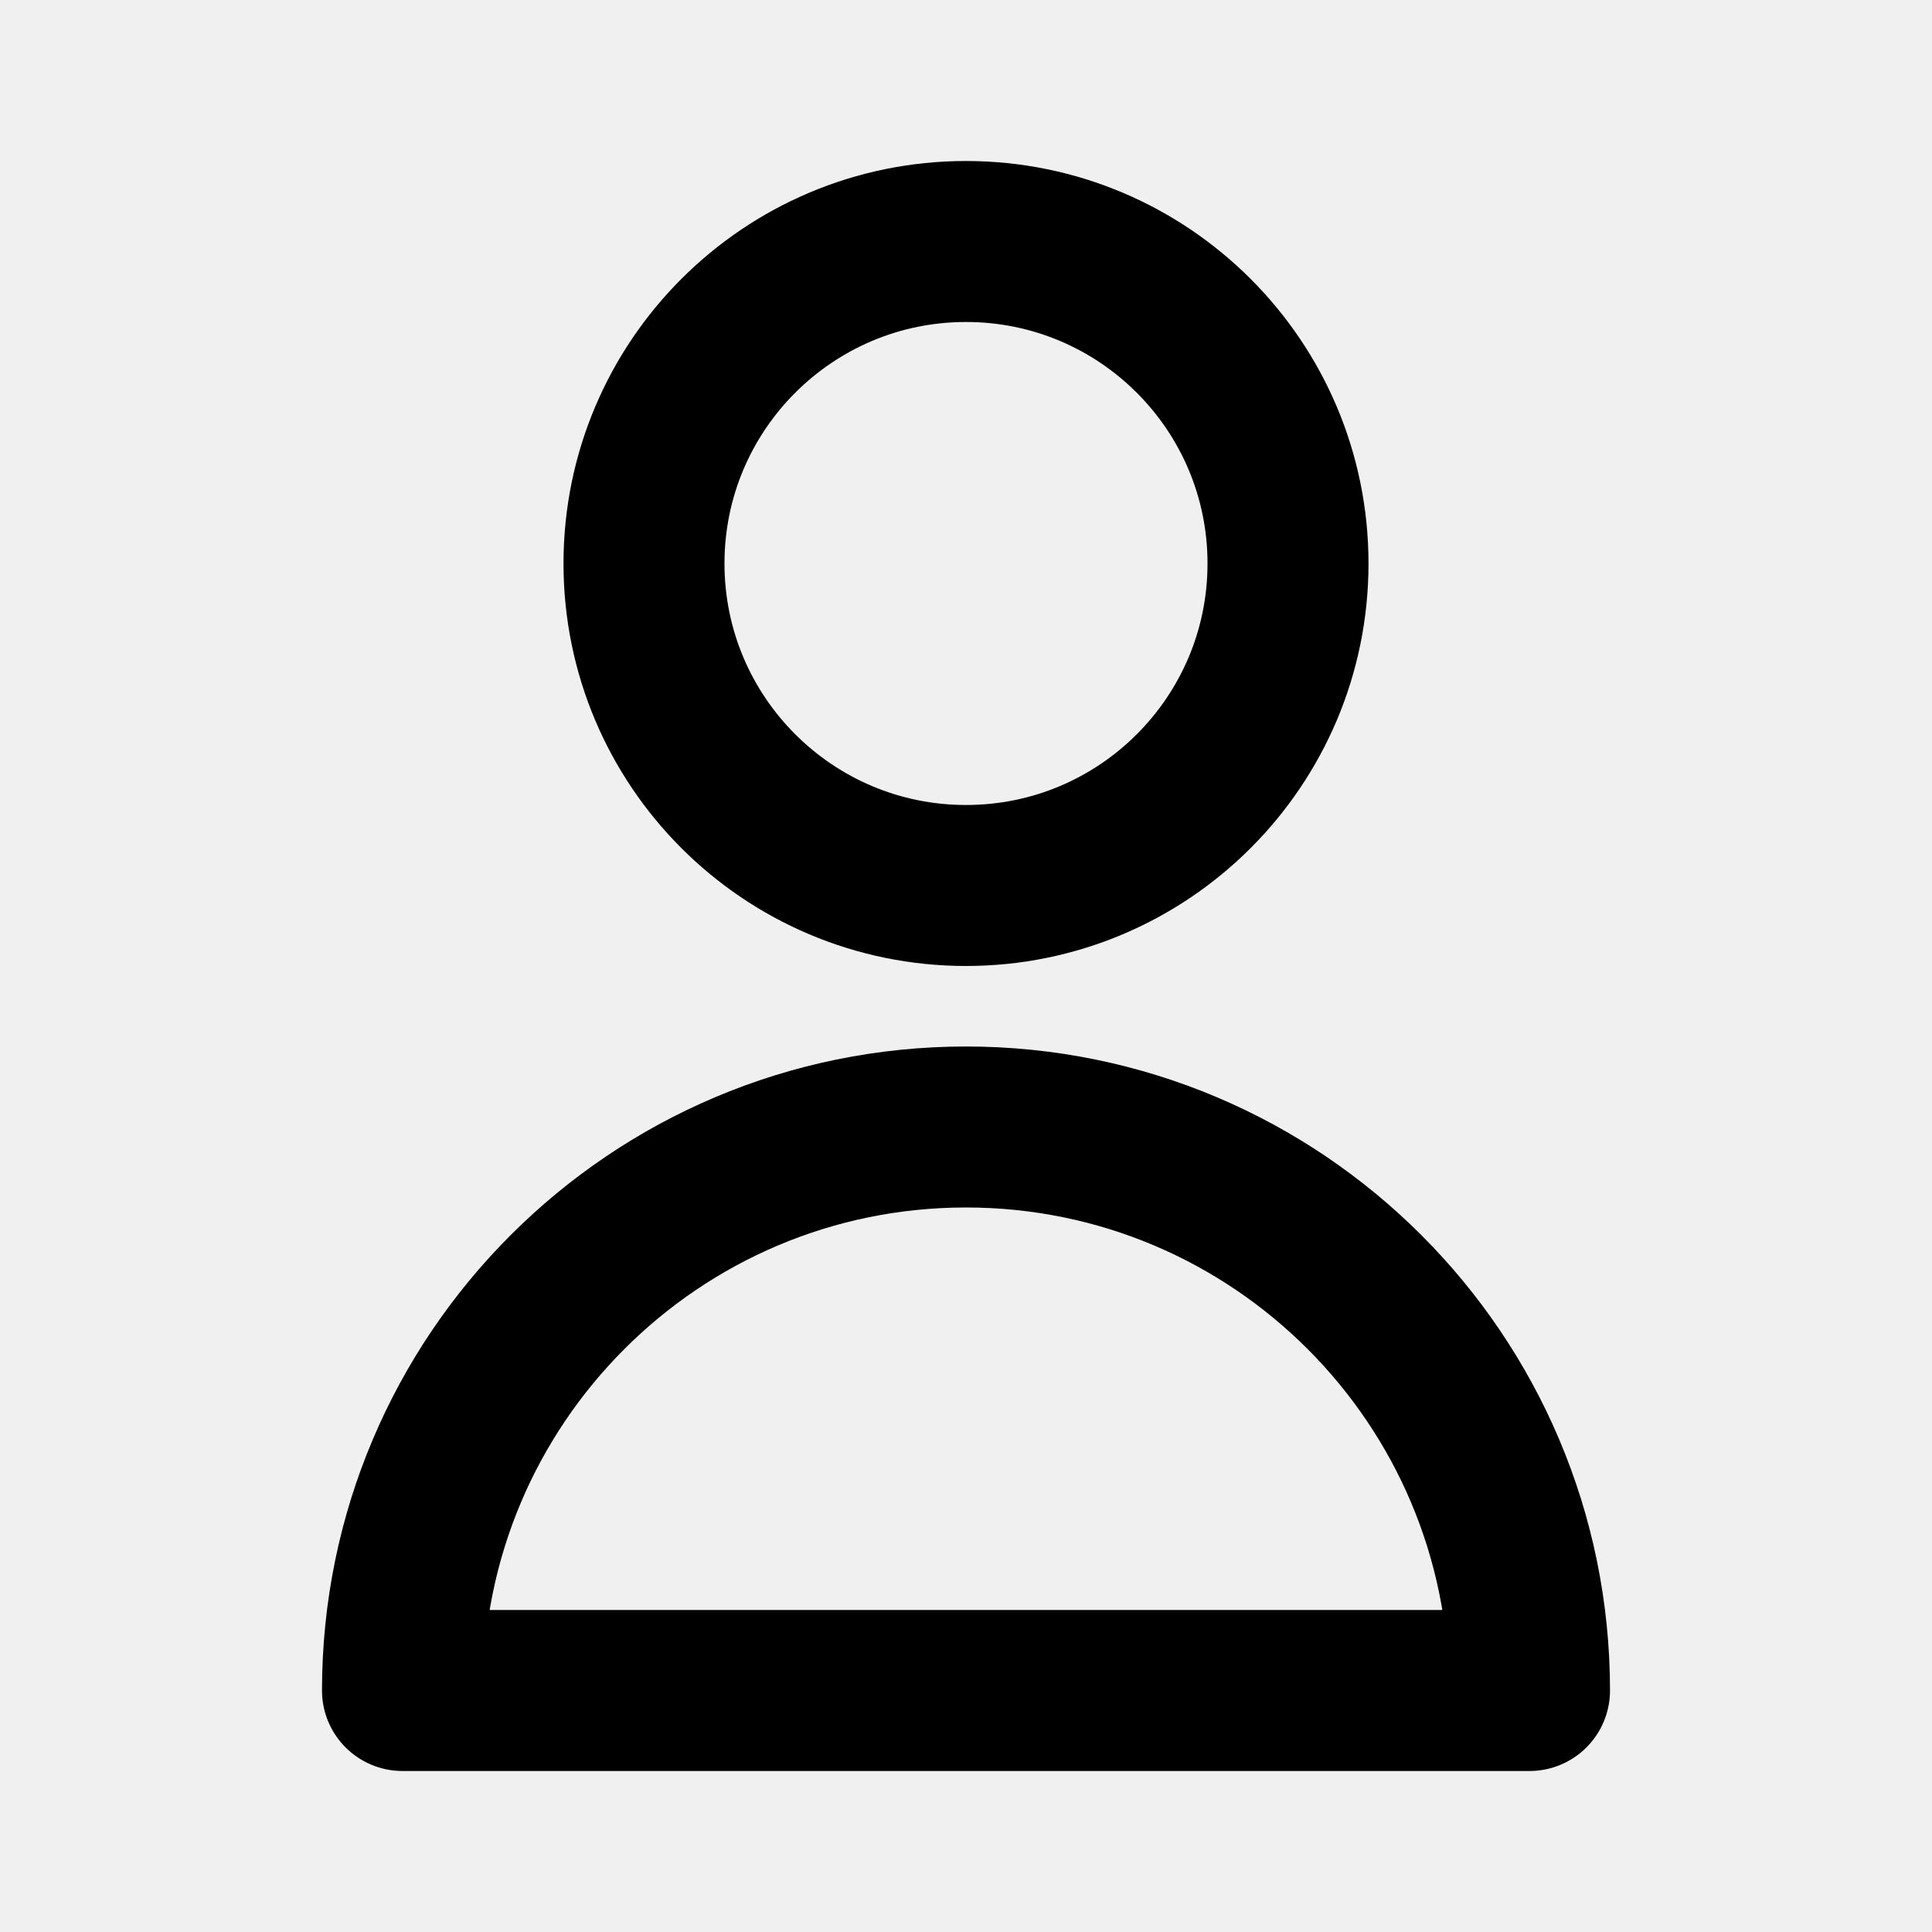
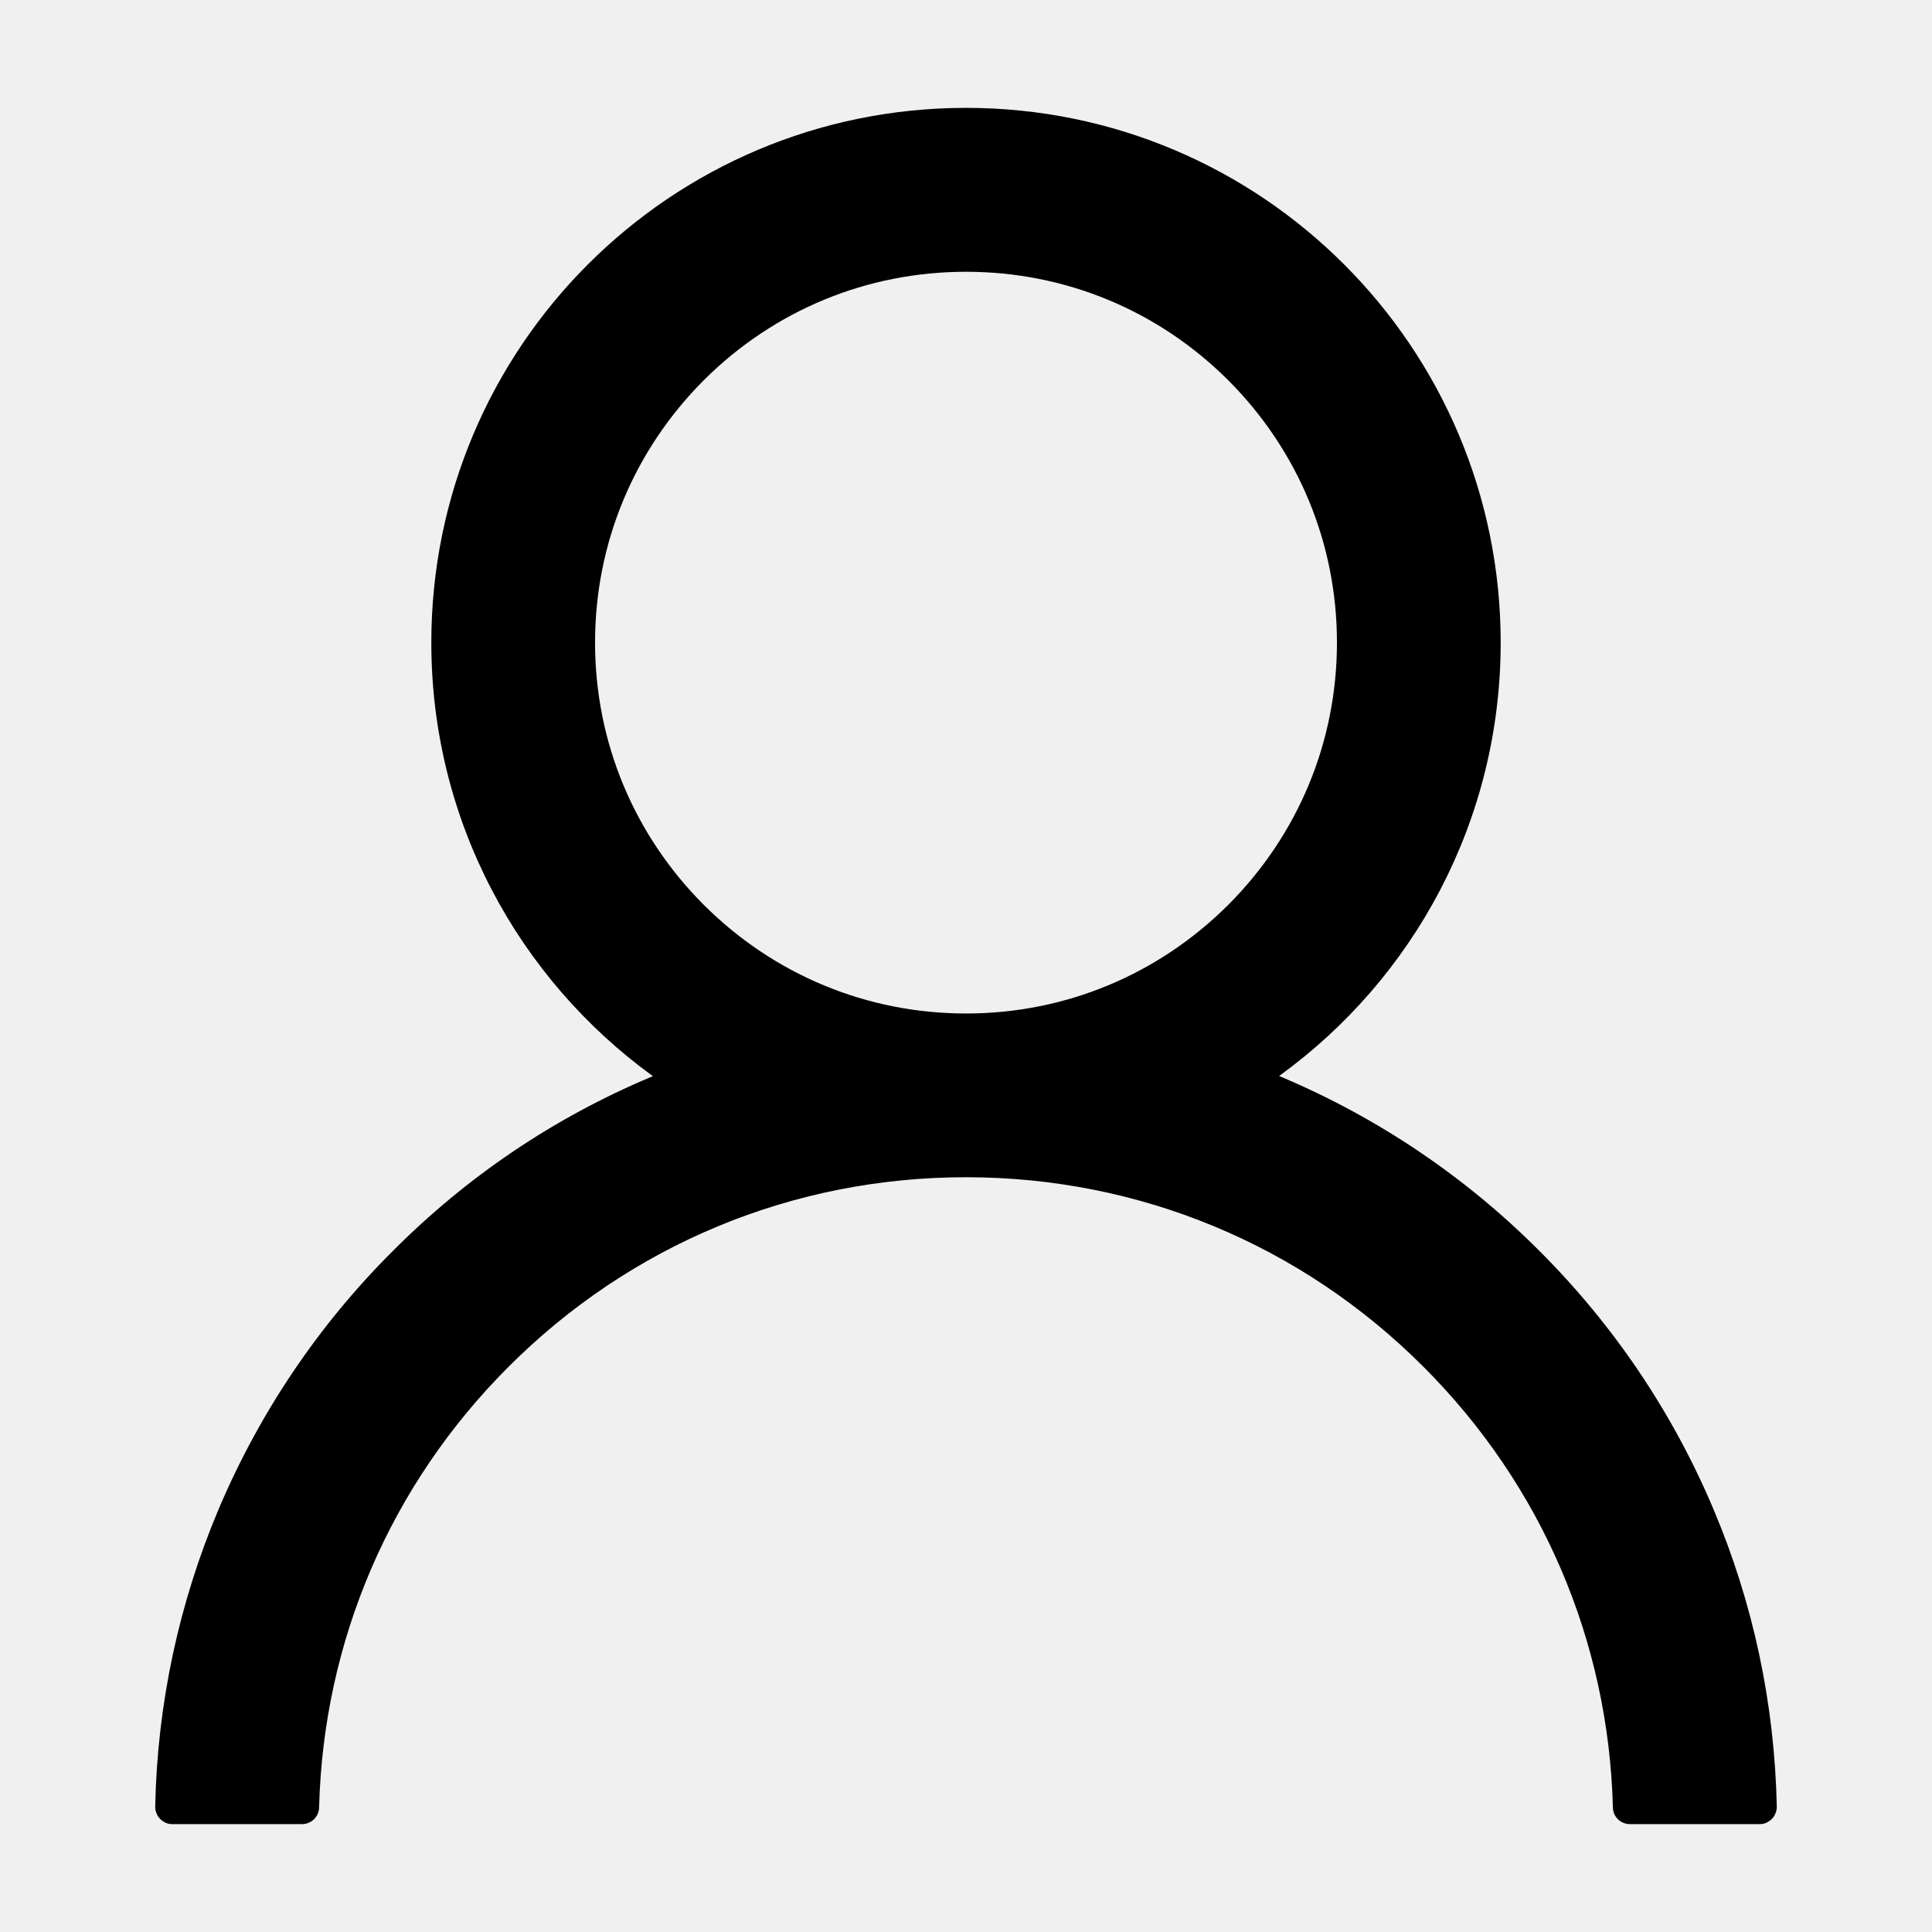
- <svg xmlns="http://www.w3.org/2000/svg" width="20" height="20" viewBox="0 0 64 64" fill="none">
-   <path d="M42.667 18.667C42.667 24.558 37.891 29.333 32 29.333C26.109 29.333 21.333 24.558 21.333 18.667C21.333 12.776 26.109 8 32 8C37.891 8 42.667 12.776 42.667 18.667Z" stroke="black" stroke-width="5.333" stroke-linecap="round" stroke-linejoin="round" />
-   <path d="M32 37.333C21.691 37.333 13.333 45.691 13.333 56H50.667C50.667 45.691 42.309 37.333 32 37.333Z" stroke="black" stroke-width="5.333" stroke-linecap="round" stroke-linejoin="round" />
+ <svg xmlns="http://www.w3.org/2000/svg" width="12" height="12" viewBox="0 0 12 12" fill="none">
+   <g clip-path="url(#clip0_29_33)">
+     <path d="M10.641 9.37C10.388 8.771 10.021 8.228 9.561 7.769C9.102 7.309 8.559 6.943 7.961 6.69C7.955 6.687 7.95 6.686 7.945 6.683C8.779 6.08 9.321 5.099 9.321 3.991C9.321 2.156 7.835 0.67 6 0.67C4.165 0.67 2.679 2.156 2.679 3.991C2.679 5.099 3.221 6.08 4.055 6.684C4.05 6.687 4.045 6.688 4.039 6.691C3.439 6.944 2.901 7.307 2.439 7.771C1.979 8.229 1.613 8.773 1.359 9.371C1.111 9.957 0.977 10.584 0.964 11.22C0.964 11.235 0.966 11.249 0.972 11.262C0.977 11.276 0.985 11.288 0.995 11.298C1.005 11.308 1.017 11.316 1.03 11.322C1.043 11.328 1.057 11.33 1.071 11.33H1.875C1.934 11.33 1.981 11.284 1.982 11.226C2.009 10.192 2.424 9.224 3.158 8.49C3.917 7.73 4.926 7.312 6 7.312C7.074 7.312 8.083 7.73 8.842 8.49C9.576 9.224 9.991 10.192 10.018 11.226C10.019 11.285 10.066 11.33 10.125 11.33H10.929C10.943 11.33 10.957 11.328 10.97 11.322C10.983 11.316 10.995 11.308 11.005 11.298C11.015 11.288 11.023 11.276 11.028 11.262C11.034 11.249 11.036 11.235 11.036 11.22C11.022 10.58 10.89 9.958 10.641 9.37ZM6 6.295C5.385 6.295 4.807 6.055 4.371 5.62C3.936 5.184 3.696 4.606 3.696 3.991C3.696 3.376 3.936 2.798 4.371 2.362C4.807 1.927 5.385 1.688 6 1.688C6.615 1.688 7.193 1.927 7.629 2.362C8.064 2.798 8.304 3.376 8.304 3.991C8.304 4.606 8.064 5.184 7.629 5.62C7.193 6.055 6.615 6.295 6 6.295Z" fill="#000" />
+   </g>
+   <defs>
+     <clipPath id="clip0_29_33">
+       <rect width="12" height="12" fill="white" />
+     </clipPath>
+   </defs>
</svg>
